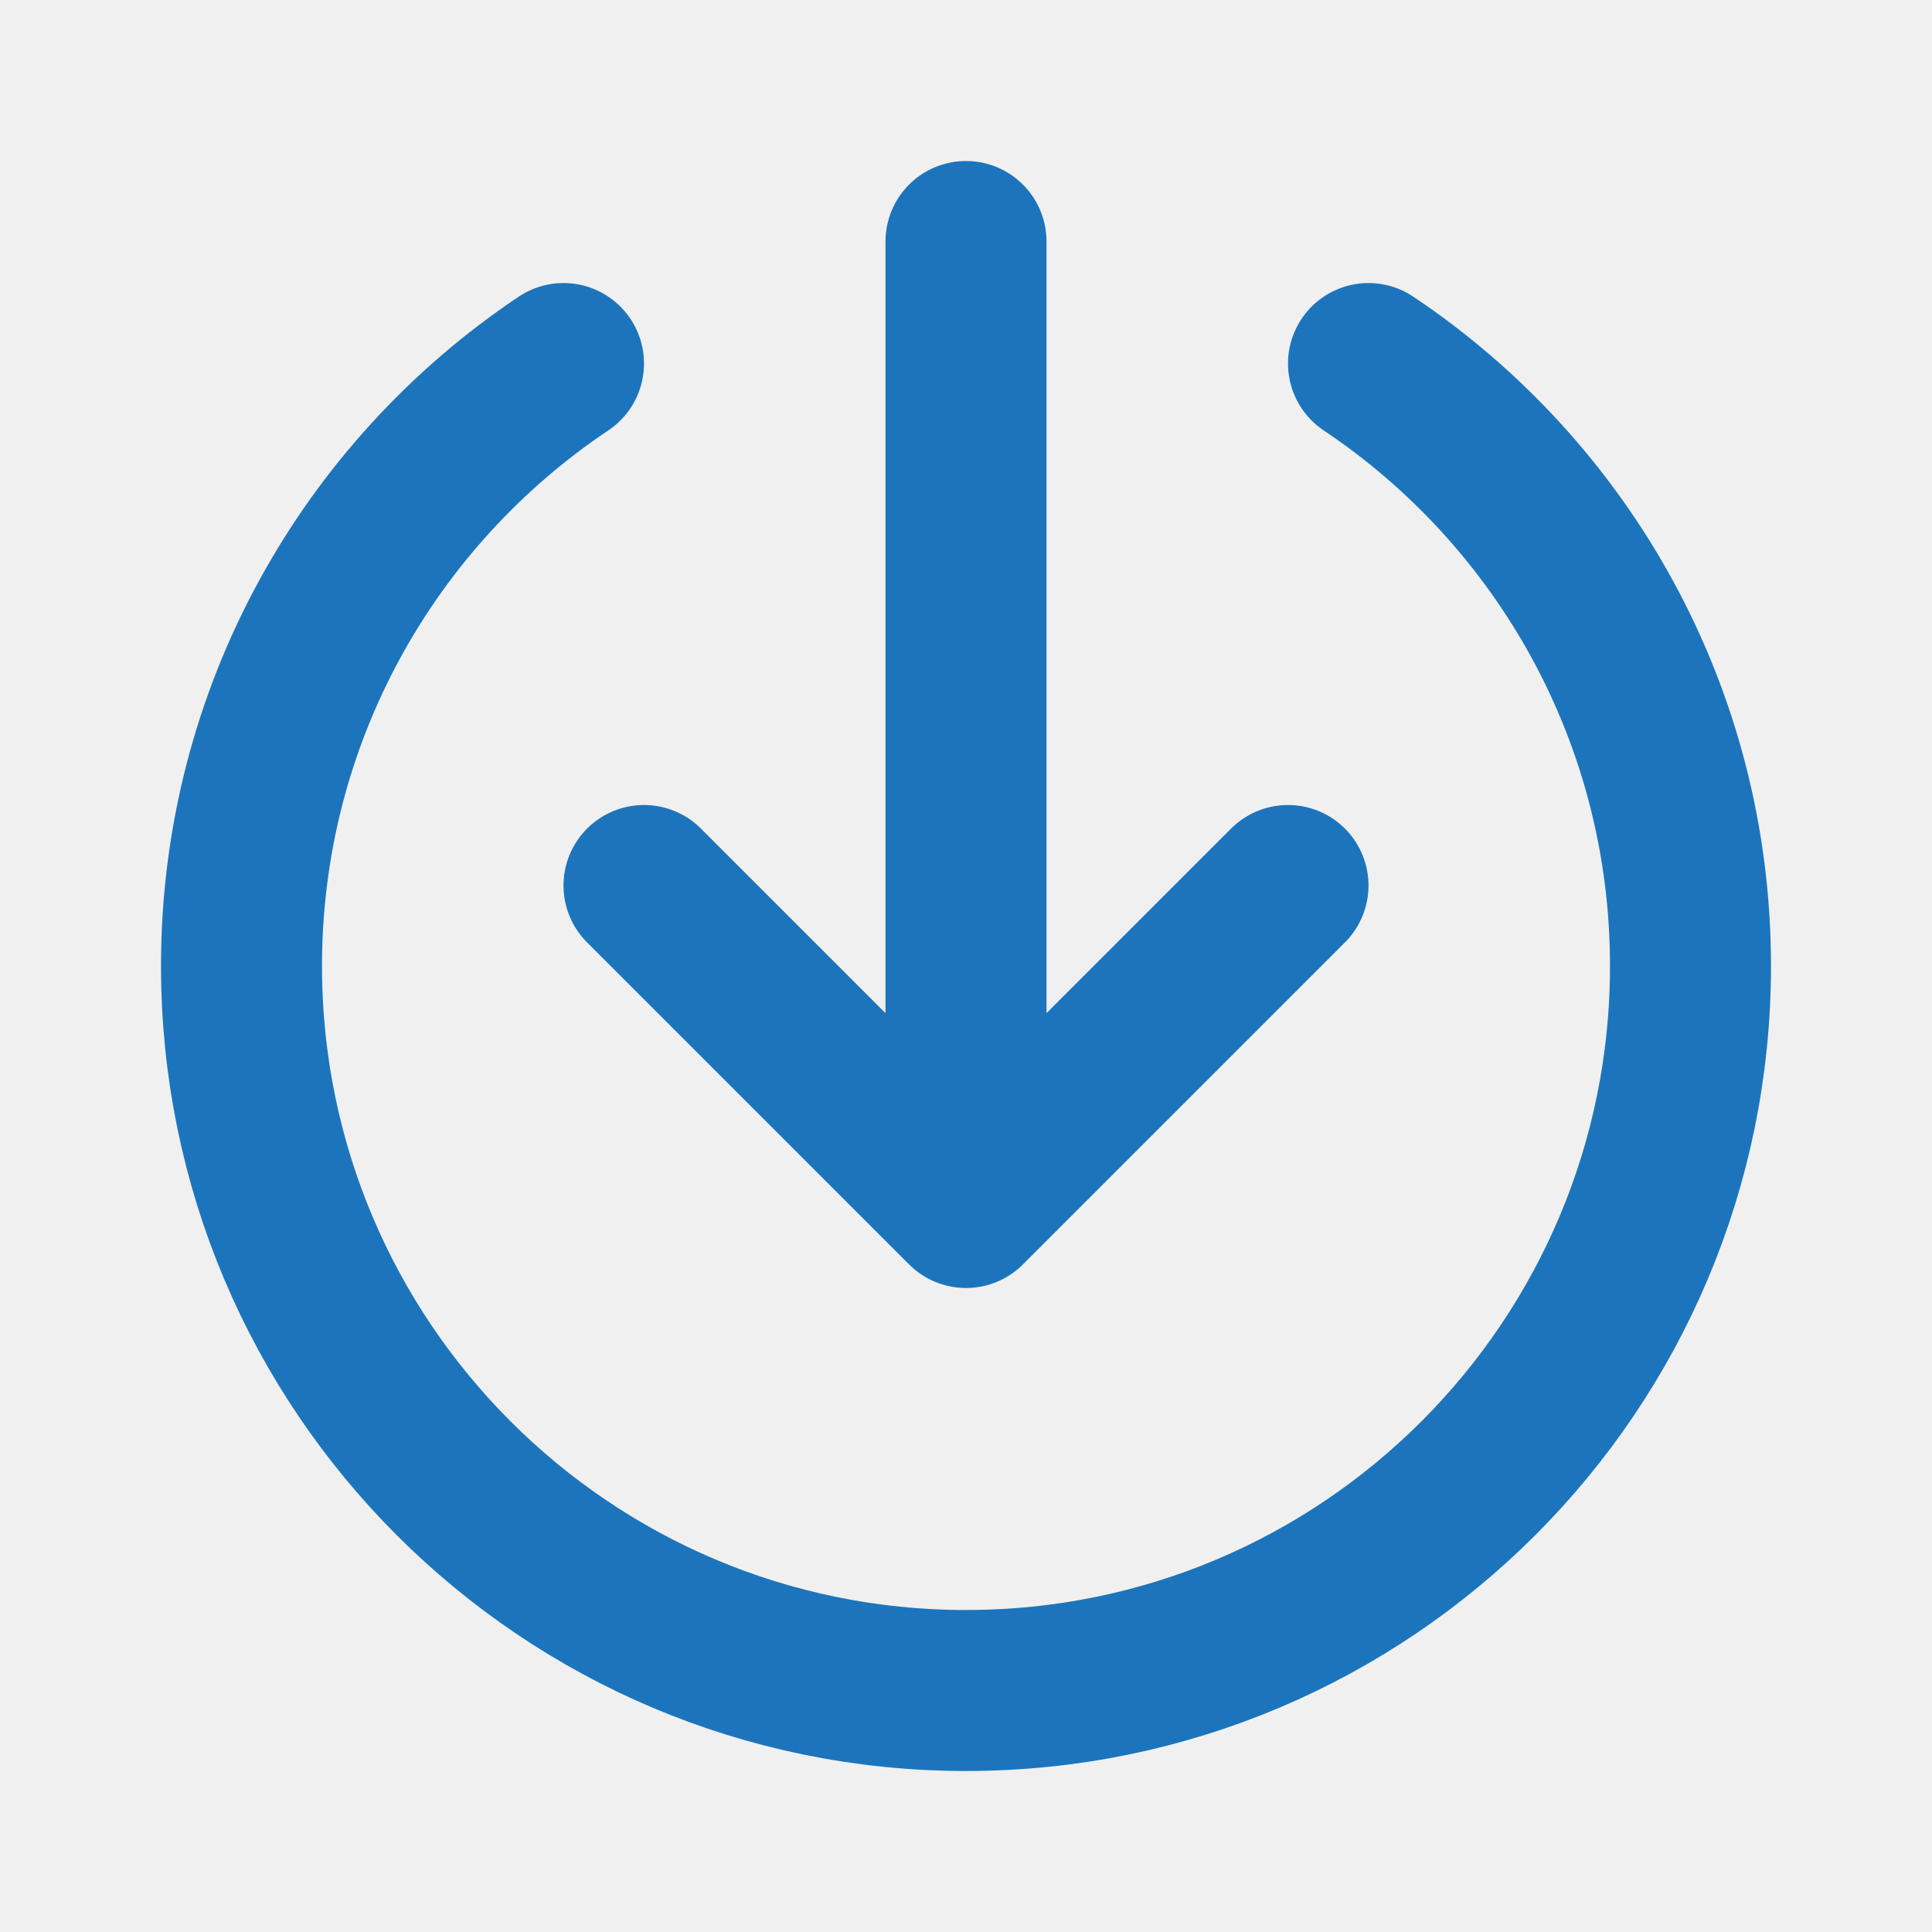
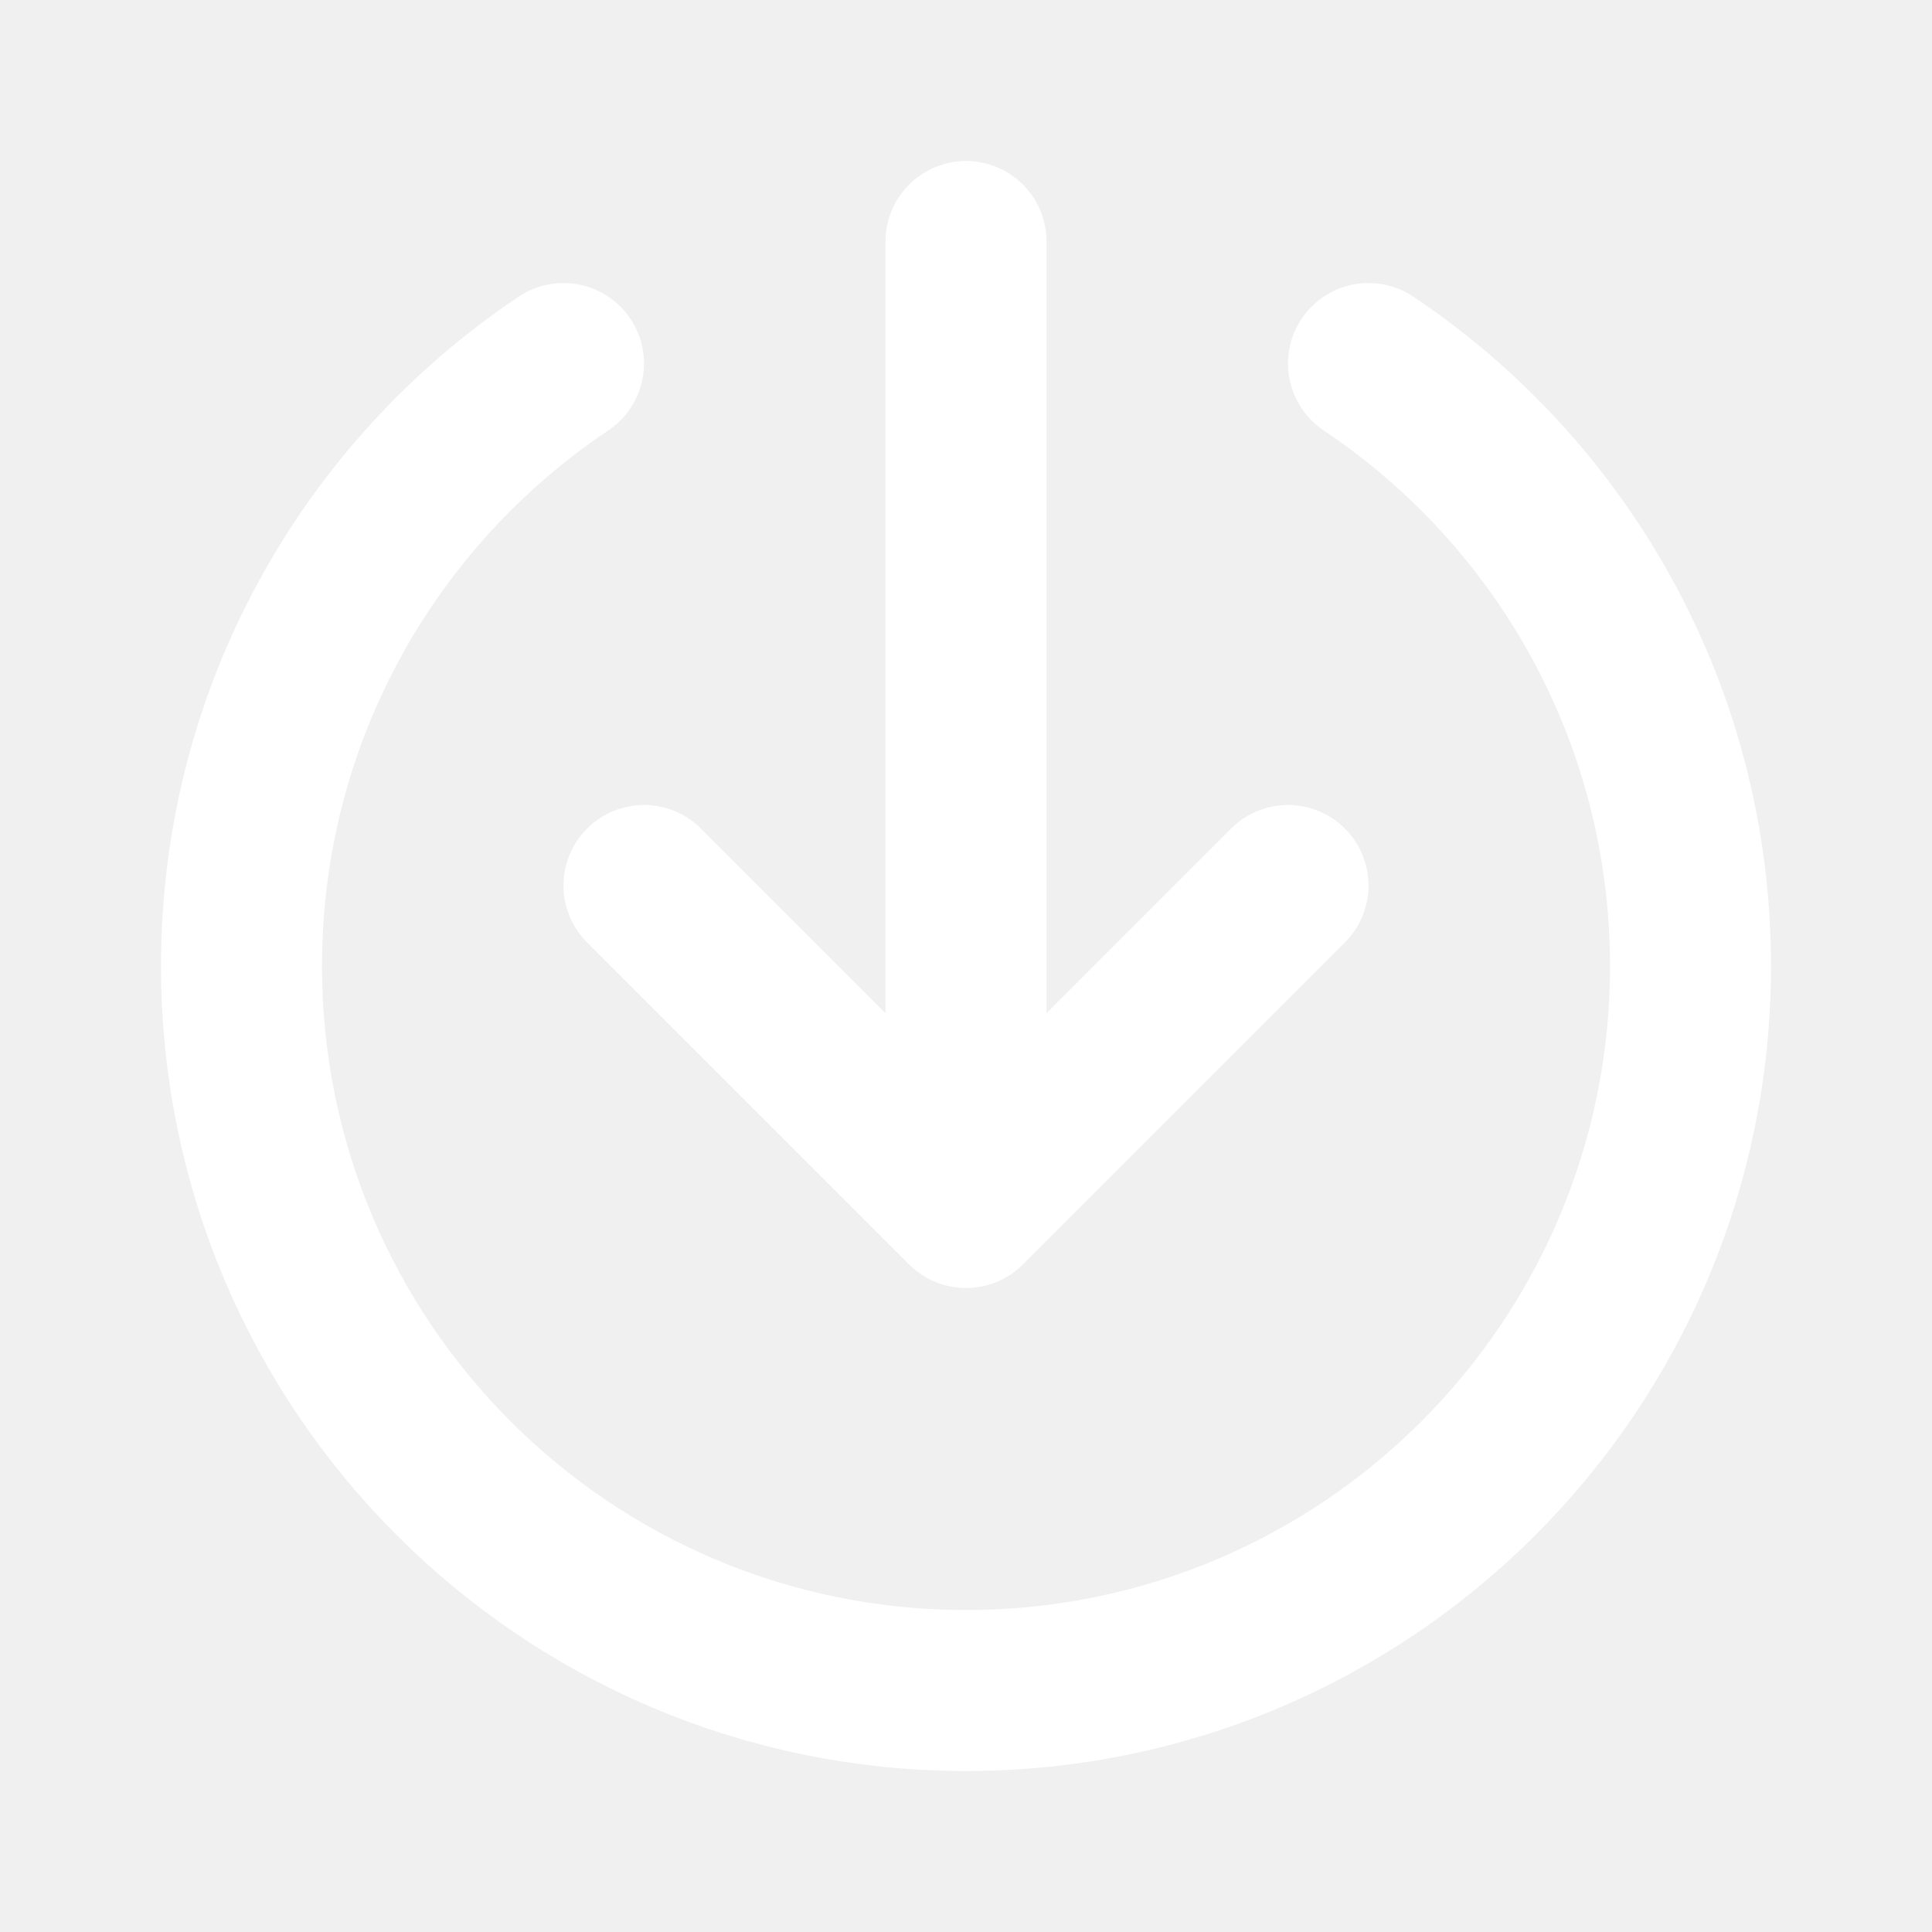
<svg xmlns="http://www.w3.org/2000/svg" width="800px" height="800px" viewBox="0 0 24 24" fill="none">
-   <path d="M8 11L12 15M12 15L16 11M12 15V3M7 4.516C4.588 6.13 3 8.88 3 12C3 16.971 7.029 21 12 21C16.971 21 21 16.971 21 12C21 8.88 19.412 6.13 17 4.516" stroke="#1c75bc" stroke-width="2" stroke-linecap="round" stroke-linejoin="round" />
+   <path d="M8 11L12 15M12 15L16 11M12 15V3M7 4.516C4.588 6.13 3 8.88 3 12C3 16.971 7.029 21 12 21C16.971 21 21 16.971 21 12C21 8.88 19.412 6.13 17 4.516" stroke="#FFFFFF" stroke-width="2" stroke-linecap="round" stroke-linejoin="round" />
</svg>
